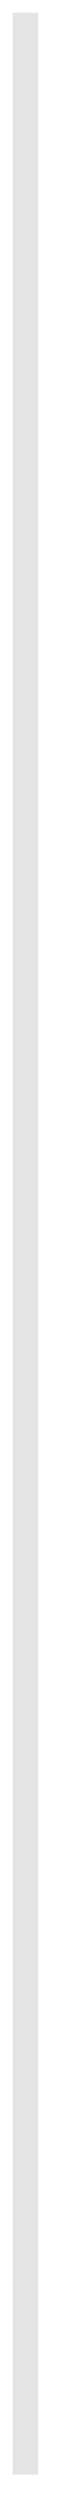
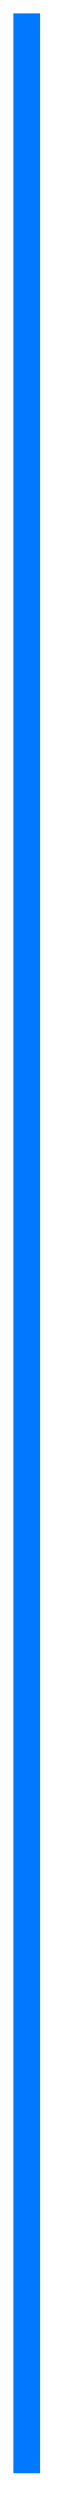
- <svg xmlns="http://www.w3.org/2000/svg" version="1.1" width="5px" height="197px">
-   <g transform="matrix(1 0 0 1 -37 -1071 )">
-     <path d="M 39 1072  L 39 1266  " stroke-width="2" stroke="#e4e4e4" fill="none" />
+ <svg xmlns="http://www.w3.org/2000/svg" version="1.1" width="5px" height="187px">
+   <g transform="matrix(1 0 0 1 -37 -1072 )">
+     <path d="M 39 1073  L 39 1257  " stroke-width="2" stroke="#0079fe" fill="none" />
  </g>
</svg>
